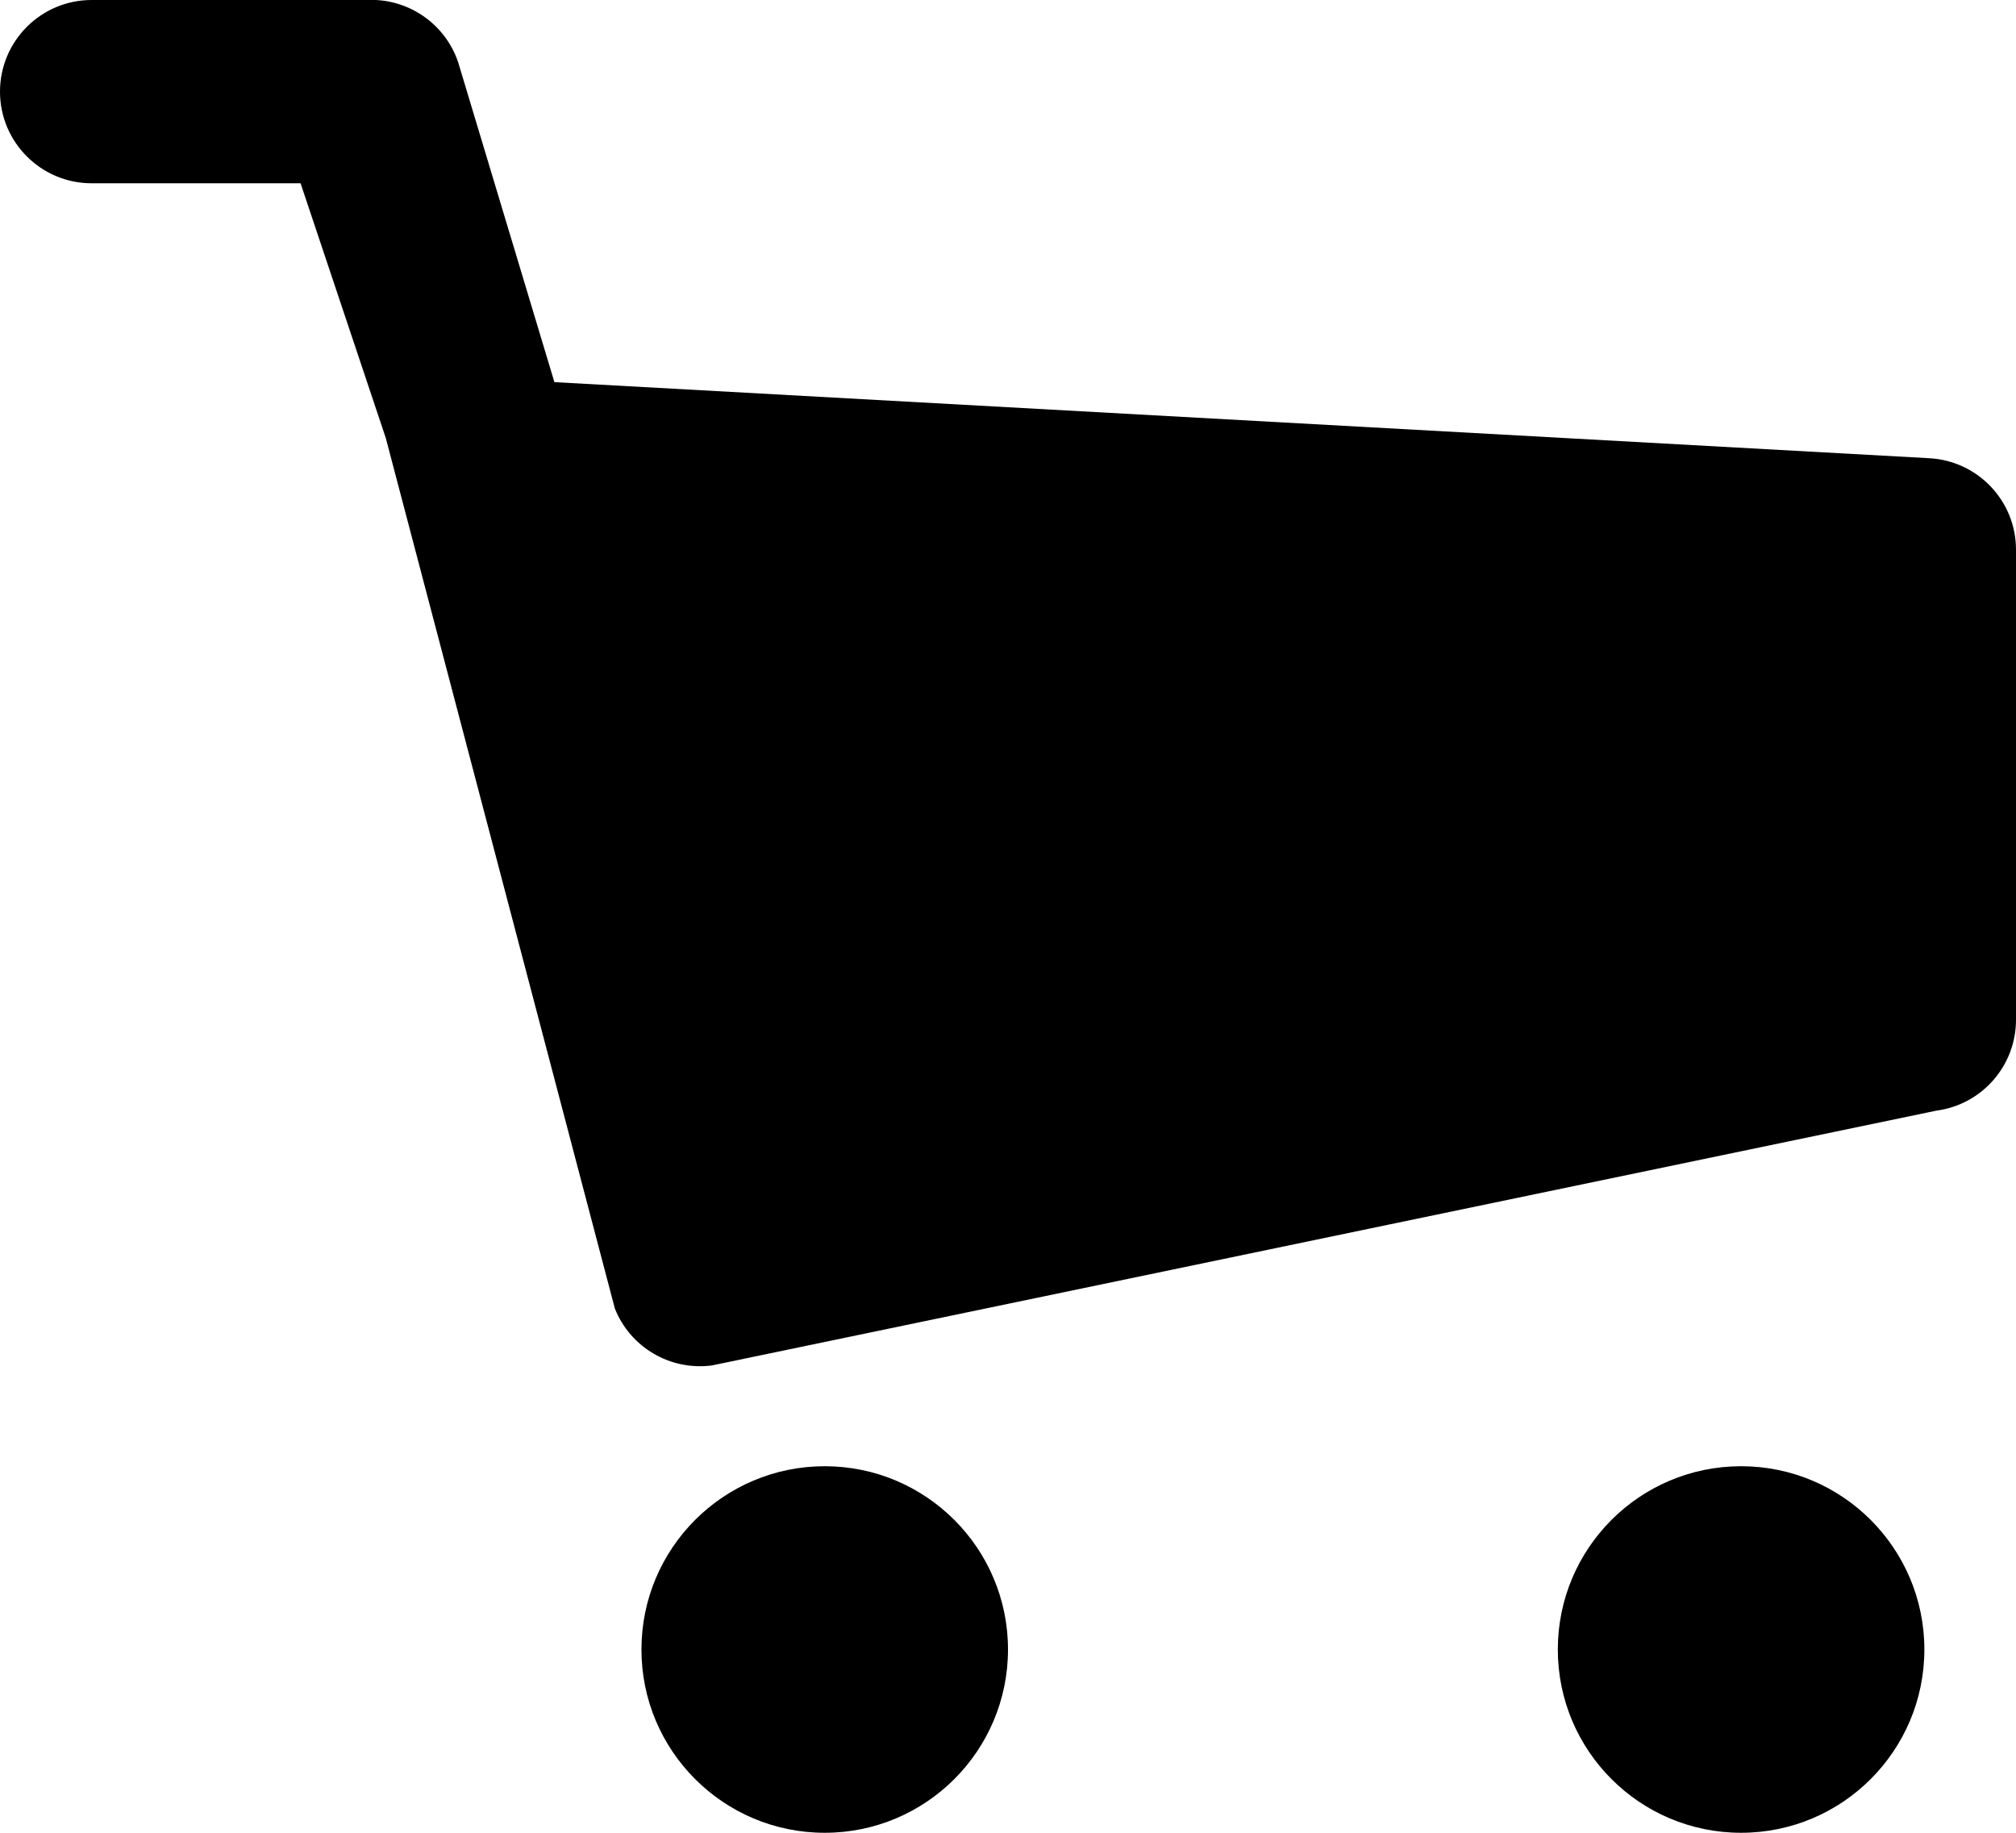
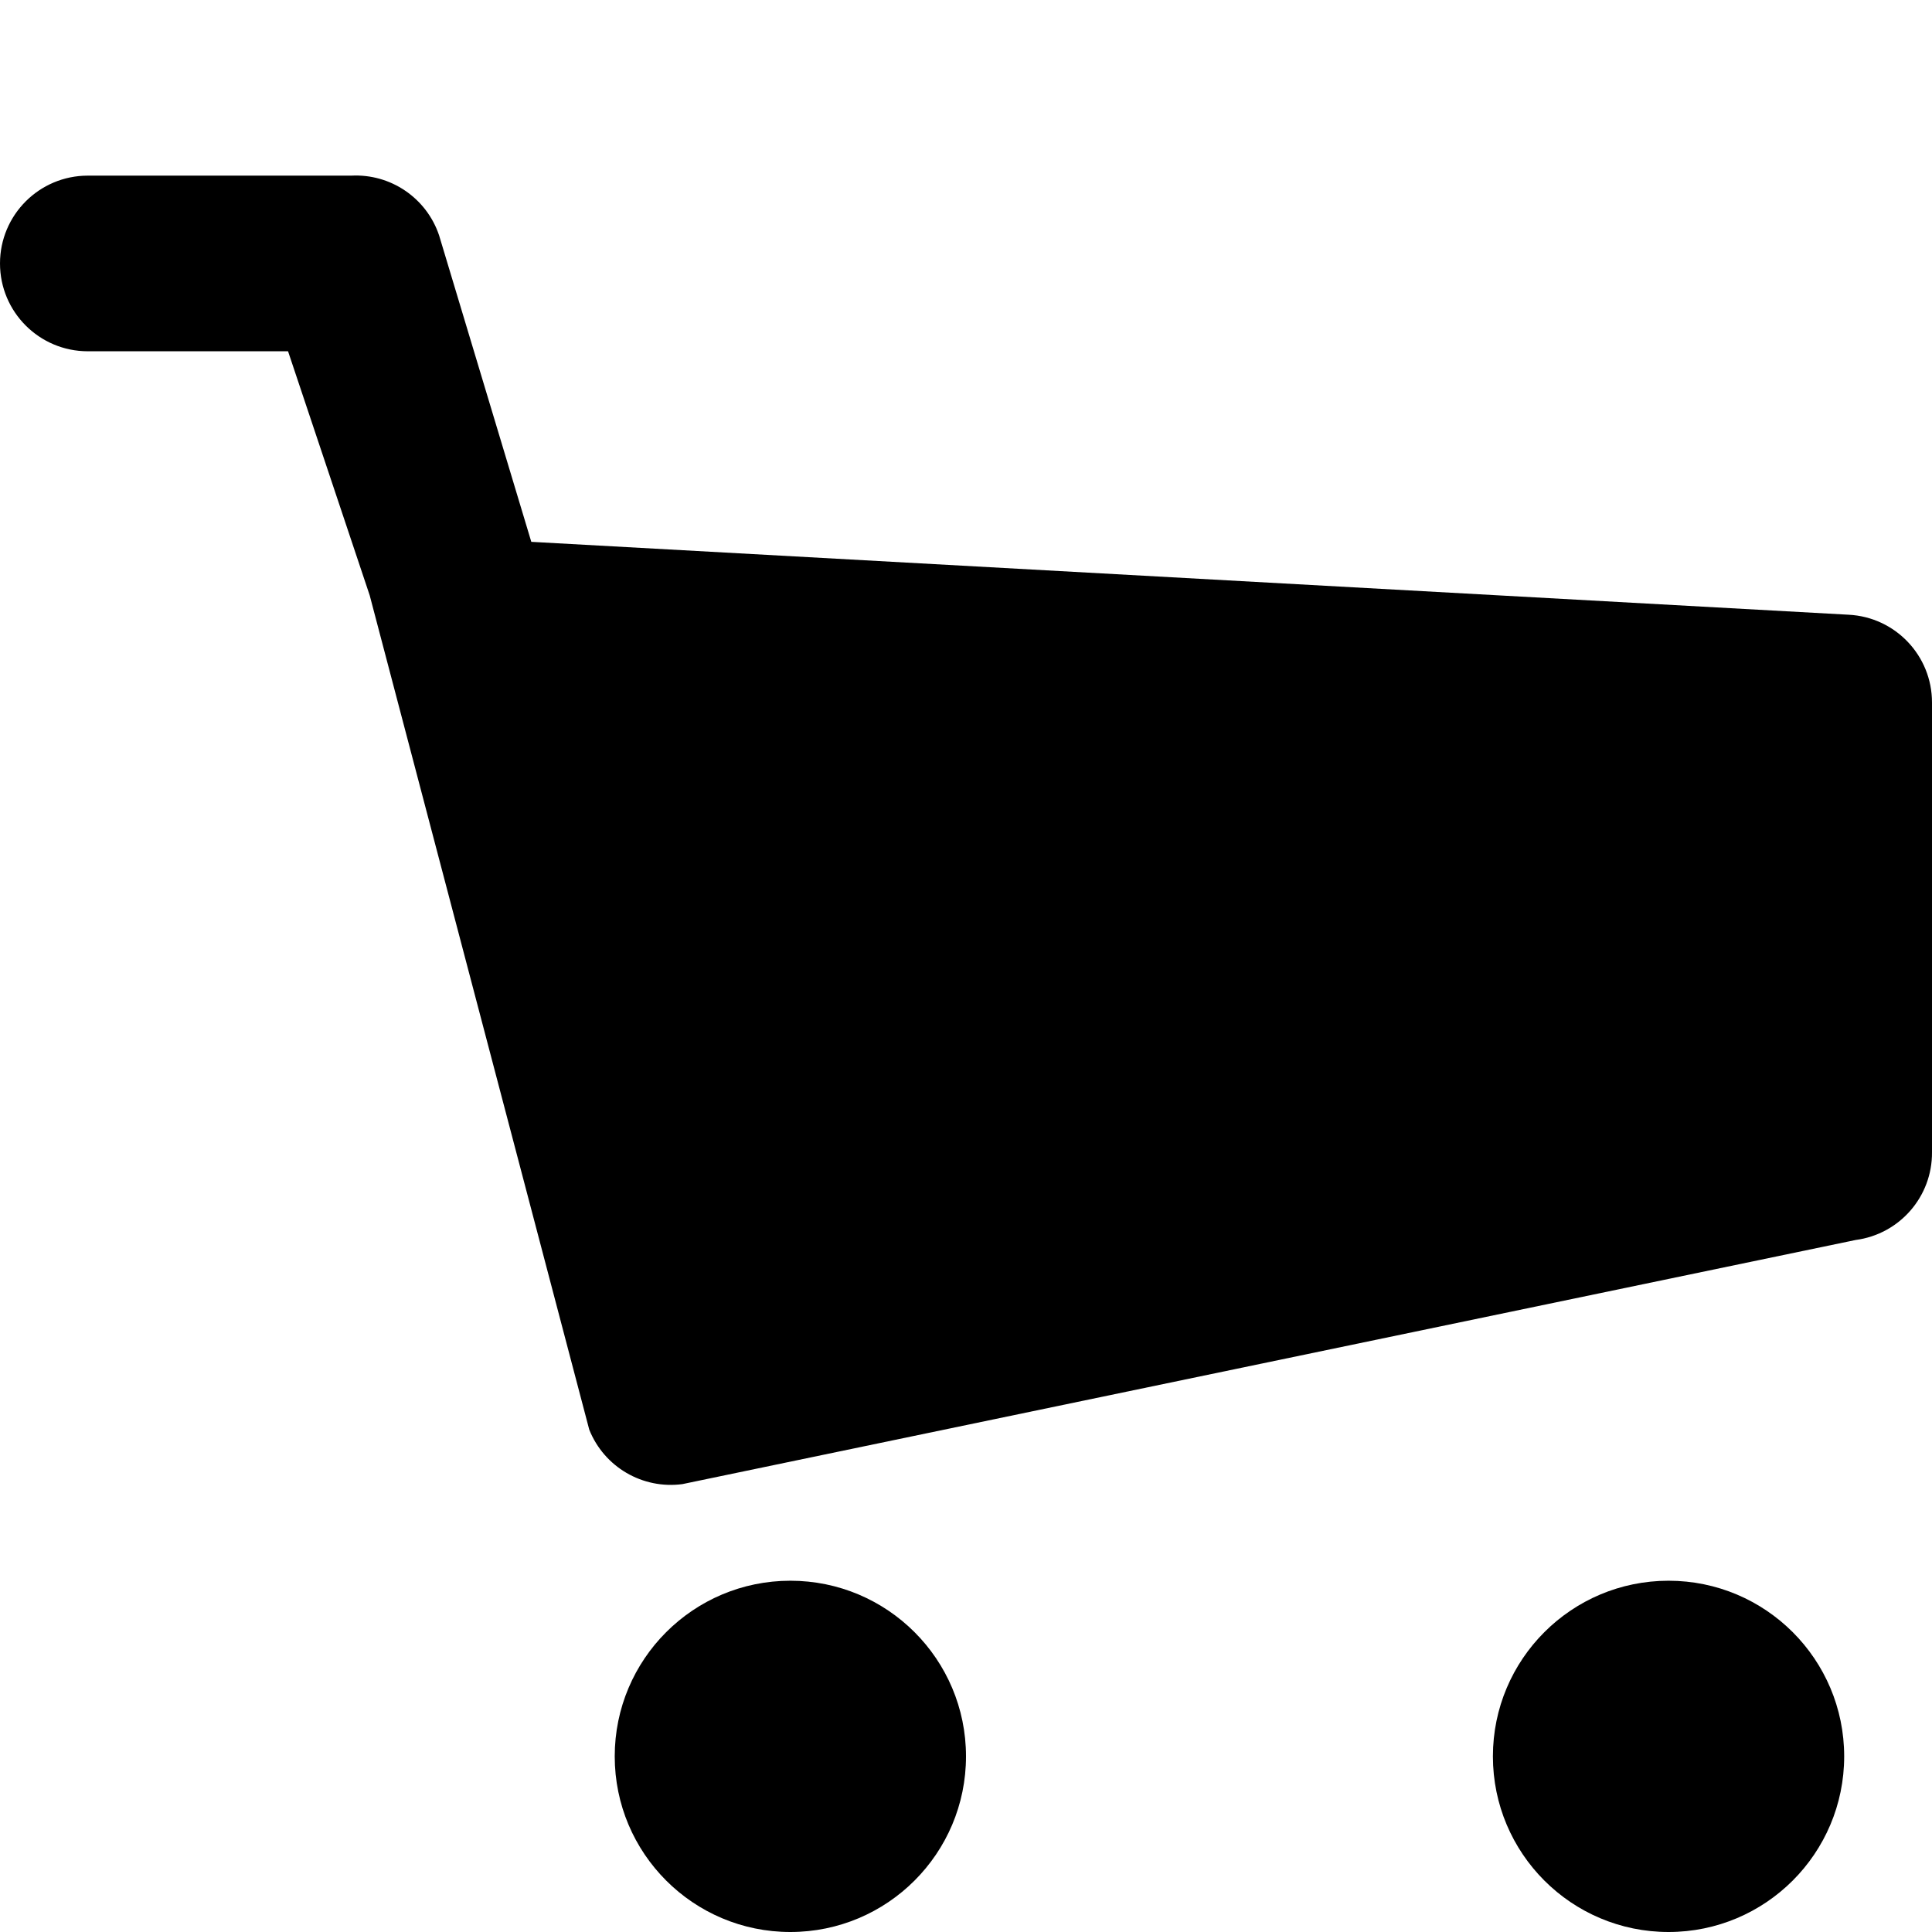
- <svg xmlns="http://www.w3.org/2000/svg" width="22px" height="20px" viewBox="0 0 22 20" version="1.1">
-   <g id="Page-1" stroke="none" stroke-width="1" fill="none" fill-rule="evenodd">
-     <g id="1440" transform="translate(-666, -747)">
-       <g id="cart" transform="translate(666, 745)">
-         <rect id="Rectangle" x="0" y="0" width="24" height="24" />
-         <circle id="Oval" fill="#000000" fill-rule="nonzero" cx="19" cy="20" r="2" />
-         <circle id="Oval" fill="#000000" fill-rule="nonzero" cx="9" cy="20" r="2" />
-         <path d="M21.05,7 L6.05,6.17 L5,2.68 C4.857,2.255 4.448,1.977 4,2 L1,2 C0.448,2 6.76353751e-17,2.448 0,3 C-6.76353751e-17,3.552 0.448,4 1,4 L3.28,4 L4.21,6.78 L6.71,16.28 C6.88,16.705 7.316,16.96 7.77,16.9 L21.13,14.12 C21.631,14.054 22.004,13.625 22,13.12 L22,8 C22.001,7.467 21.583,7.027 21.05,7 Z" id="Path" fill="#000000" fill-rule="nonzero" />
-       </g>
-     </g>
-   </g>
+ <svg xmlns="http://www.w3.org/2000/svg" width="22" height="22">
+   <circle fill-rule="nonzero" cx="19" cy="20" r="2" />
+   <circle fill-rule="nonzero" cx="9" cy="20" r="2" />
+   <path d="M21.05 7l-15-.83L5 2.68A1 1 0 0 0 4 2H1a1 1 0 1 0 0 2h2.28l.93 2.78 2.5 9.5a1 1 0 0 0 1.06.62l13.36-2.78a1 1 0 0 0 .87-1V8a1 1 0 0 0-.95-1z" fill-rule="nonzero" />
</svg>
